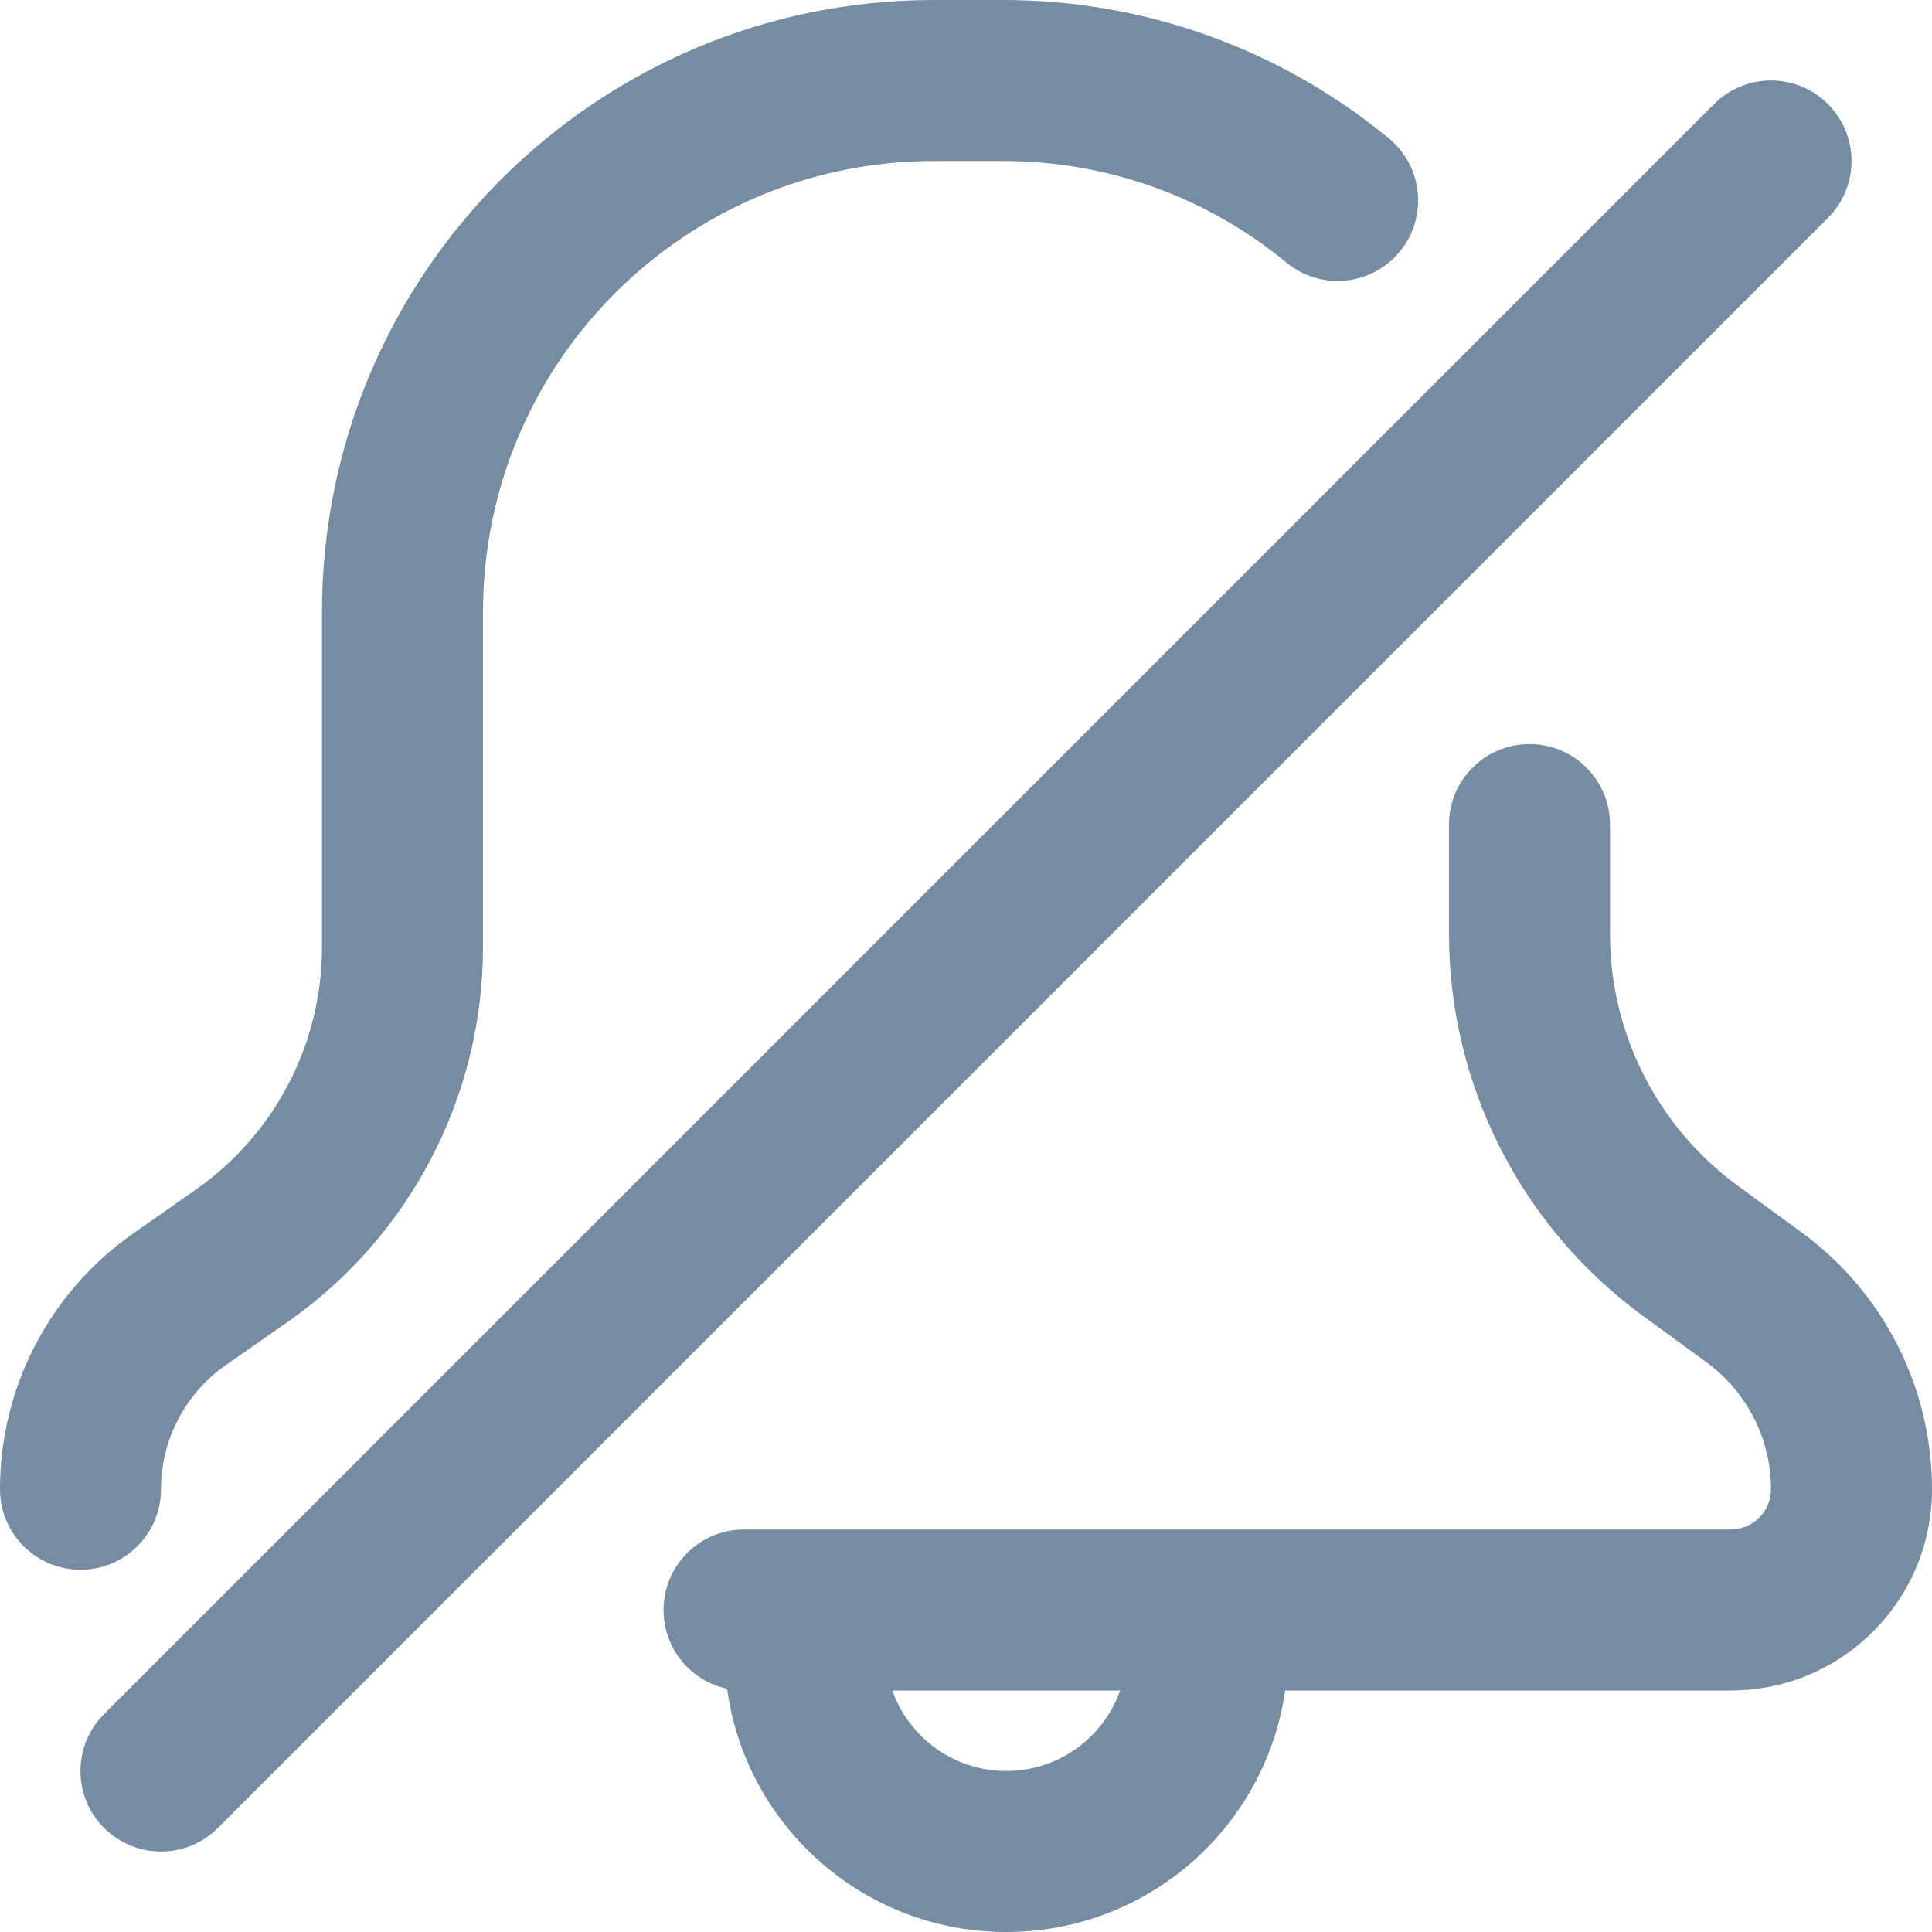
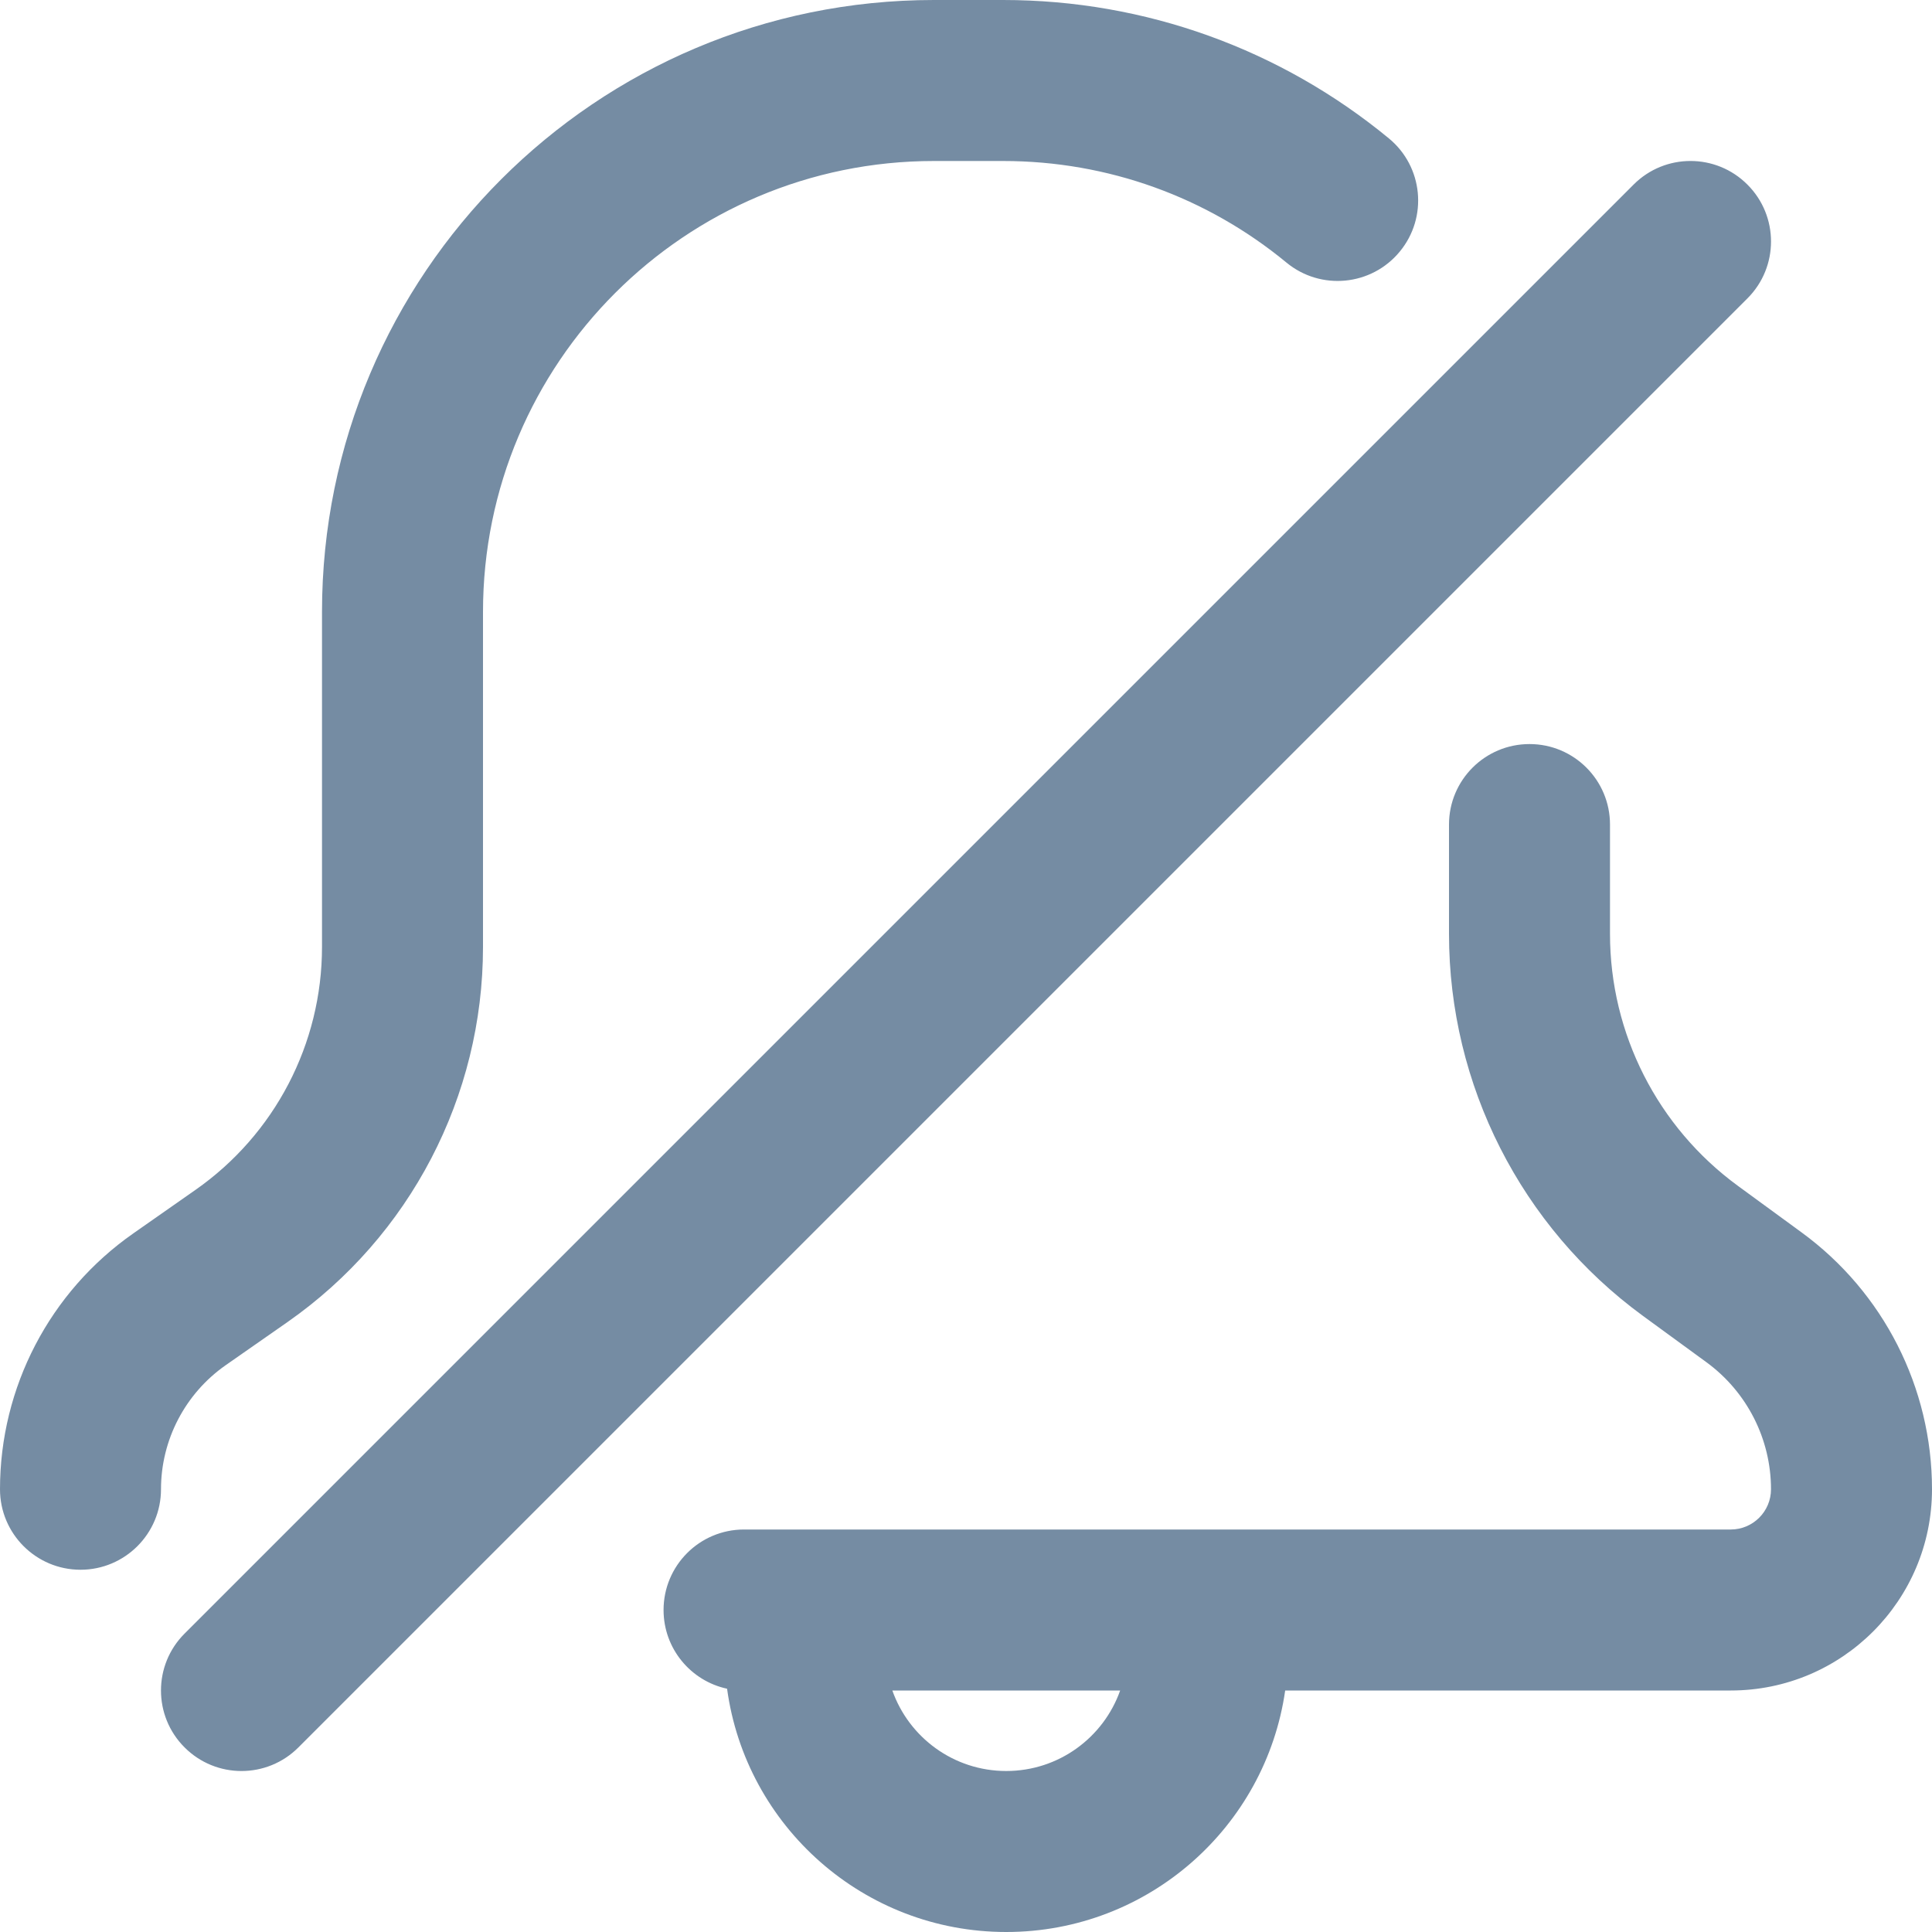
<svg xmlns="http://www.w3.org/2000/svg" id="meteor-icon-kit__regular-bell-slash" viewBox="0 0 24 24" fill="none">
-   <path d="M1 19.5C1.552 19.5 2 19.052 2 18.5C2 17.887 2.3 17.312 2.802 16.96L3.573 16.422C5.094 15.358 6 13.62 6 11.764V7.602C6 4.508 8.508 2 11.602 2H12.461C13.764 2 14.996 2.45 15.981 3.262C16.407 3.613 17.037 3.552 17.388 3.126C17.74 2.7 17.679 2.07 17.253 1.719C15.913 0.615 14.233 0 12.461 0H11.602C7.404 0 4 3.404 4 7.602V11.764C4 12.967 3.413 14.093 2.427 14.782L1.657 15.321C0.618 16.047 0 17.233 0 18.5C0 19.052 0.448 19.5 1 19.5Z" fill="#758CA3" />
-   <path fill-rule="evenodd" clip-rule="evenodd" d="M12.5 24C14.263 24 15.722 22.696 15.965 21H21.5C22.881 21 24 19.881 24 18.5C24 17.238 23.398 16.052 22.378 15.308L21.59 14.732C20.591 14.002 20 12.839 20 11.602V10.243C20 9.69 19.552 9.243 19 9.243C18.448 9.243 18 9.69 18 10.243V11.602C18 13.477 18.895 15.24 20.41 16.347L21.199 16.923C21.702 17.291 22 17.877 22 18.5C22 18.776 21.776 19 21.5 19H9.243C8.69 19 8.243 19.448 8.243 20C8.243 20.48 8.581 20.881 9.032 20.978C9.265 22.685 10.729 24 12.5 24ZM12.5 22C11.847 22 11.291 21.583 11.085 21H13.915C13.709 21.583 13.153 22 12.5 22Z" fill="#758CA3" />
-   <path d="M1.293 21.293C0.902 21.683 0.902 22.317 1.293 22.707C1.683 23.098 2.317 23.098 2.707 22.707L22.707 2.707C23.098 2.317 23.098 1.683 22.707 1.293C22.317 0.902 21.683 0.902 21.293 1.293L1.293 21.293Z" fill="#758CA3" />
+   <path fill-rule="evenodd" clip-rule="evenodd" d="M2 18.5C2 19.052 1.552 19.5 1 19.5C0.448 19.5 0 19.052 0 18.5C0 17.233 0.618 16.047 1.657 15.321L2.427 14.782C3.413 14.093 4 12.967 4 11.764V7.602C4 3.404 7.404 0 11.602 0H12.461C14.233 0 15.913 0.615 17.253 1.719C17.679 2.07 17.74 2.7 17.388 3.126C17.037 3.552 16.407 3.613 15.981 3.262C14.996 2.45 13.764 2 12.461 2H11.602C8.508 2 6 4.508 6 7.602V11.764C6 13.62 5.094 15.358 3.573 16.422L2.802 16.96C2.3 17.312 2 17.887 2 18.5ZM15.965 21C15.722 22.696 14.263 24 12.5 24C10.729 24 9.265 22.685 9.032 20.978C8.581 20.881 8.243 20.48 8.243 20C8.243 19.448 8.69 19 9.243 19H21.5C21.776 19 22 18.776 22 18.5C22 17.877 21.702 17.291 21.199 16.923L20.41 16.347C18.895 15.24 18 13.477 18 11.602V10.243C18 9.69 18.448 9.243 19 9.243C19.552 9.243 20 9.69 20 10.243V11.602C20 12.839 20.591 14.002 21.59 14.732L22.378 15.308C23.398 16.052 24 17.238 24 18.5C24 19.881 22.881 21 21.5 21H15.965ZM11.085 21C11.291 21.583 11.847 22 12.5 22C13.153 22 13.709 21.583 13.915 21H11.085ZM20.293 2.293C20.683 1.902 21.317 1.902 21.707 2.293C22.098 2.683 22.098 3.317 21.707 3.707L3.707 21.707C3.317 22.098 2.683 22.098 2.293 21.707C1.902 21.317 1.902 20.683 2.293 20.293L20.293 2.293Z" fill="#758CA3" />
</svg>
